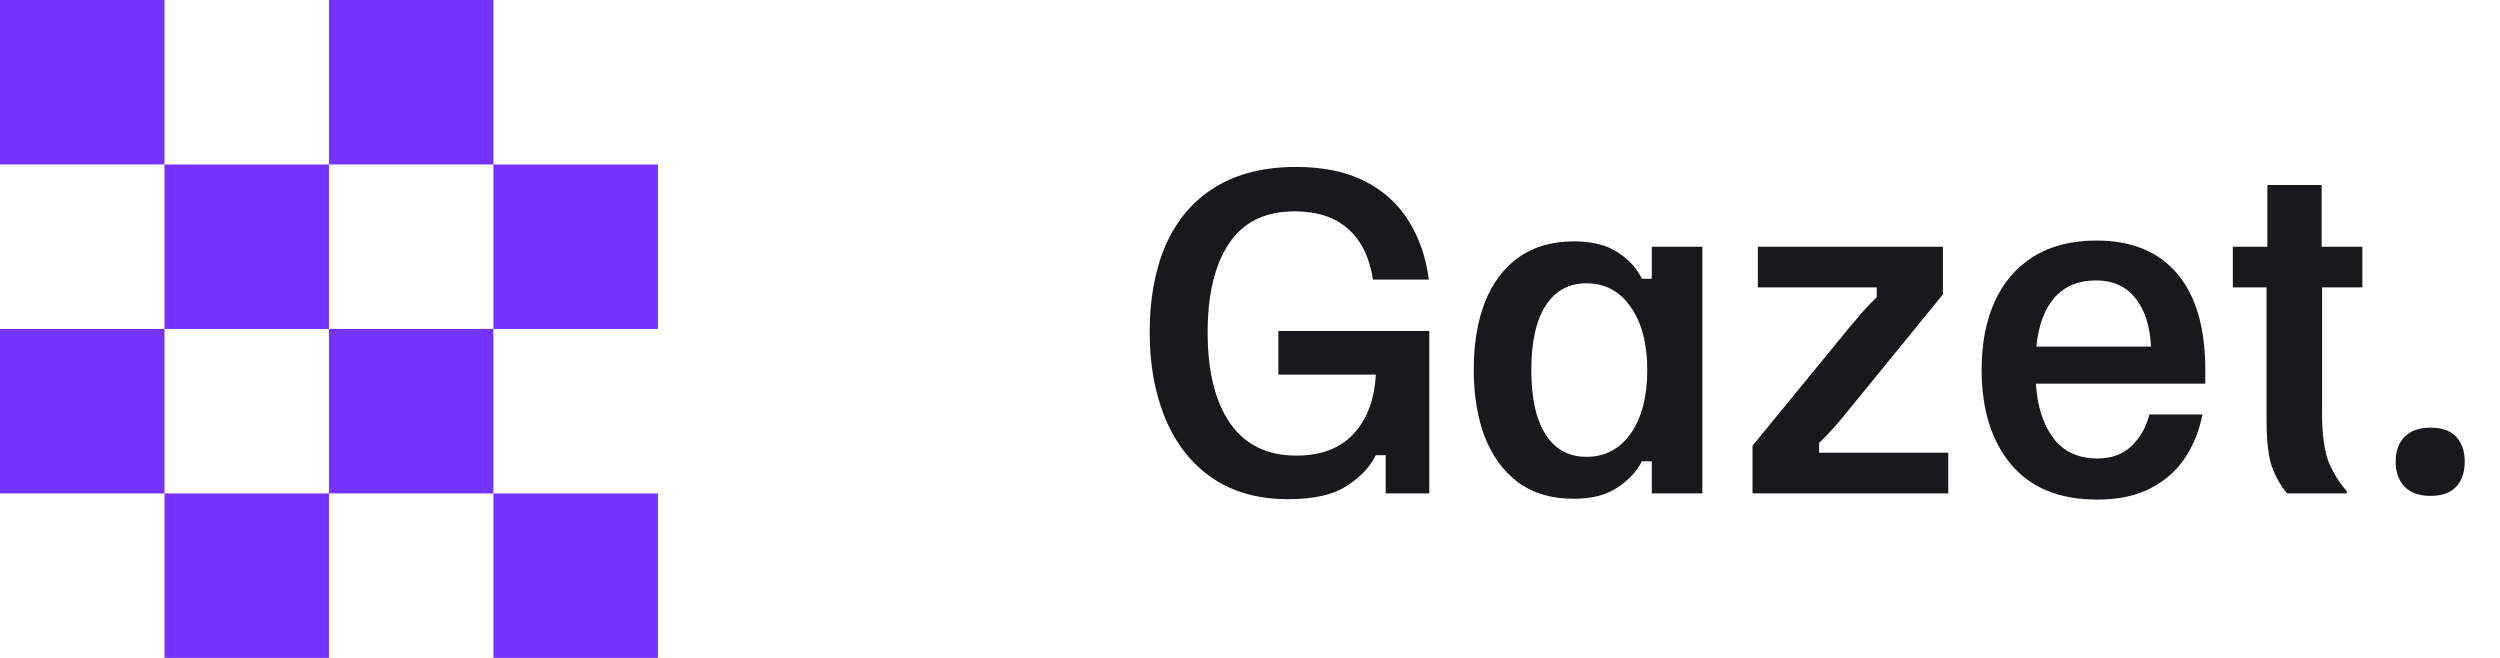
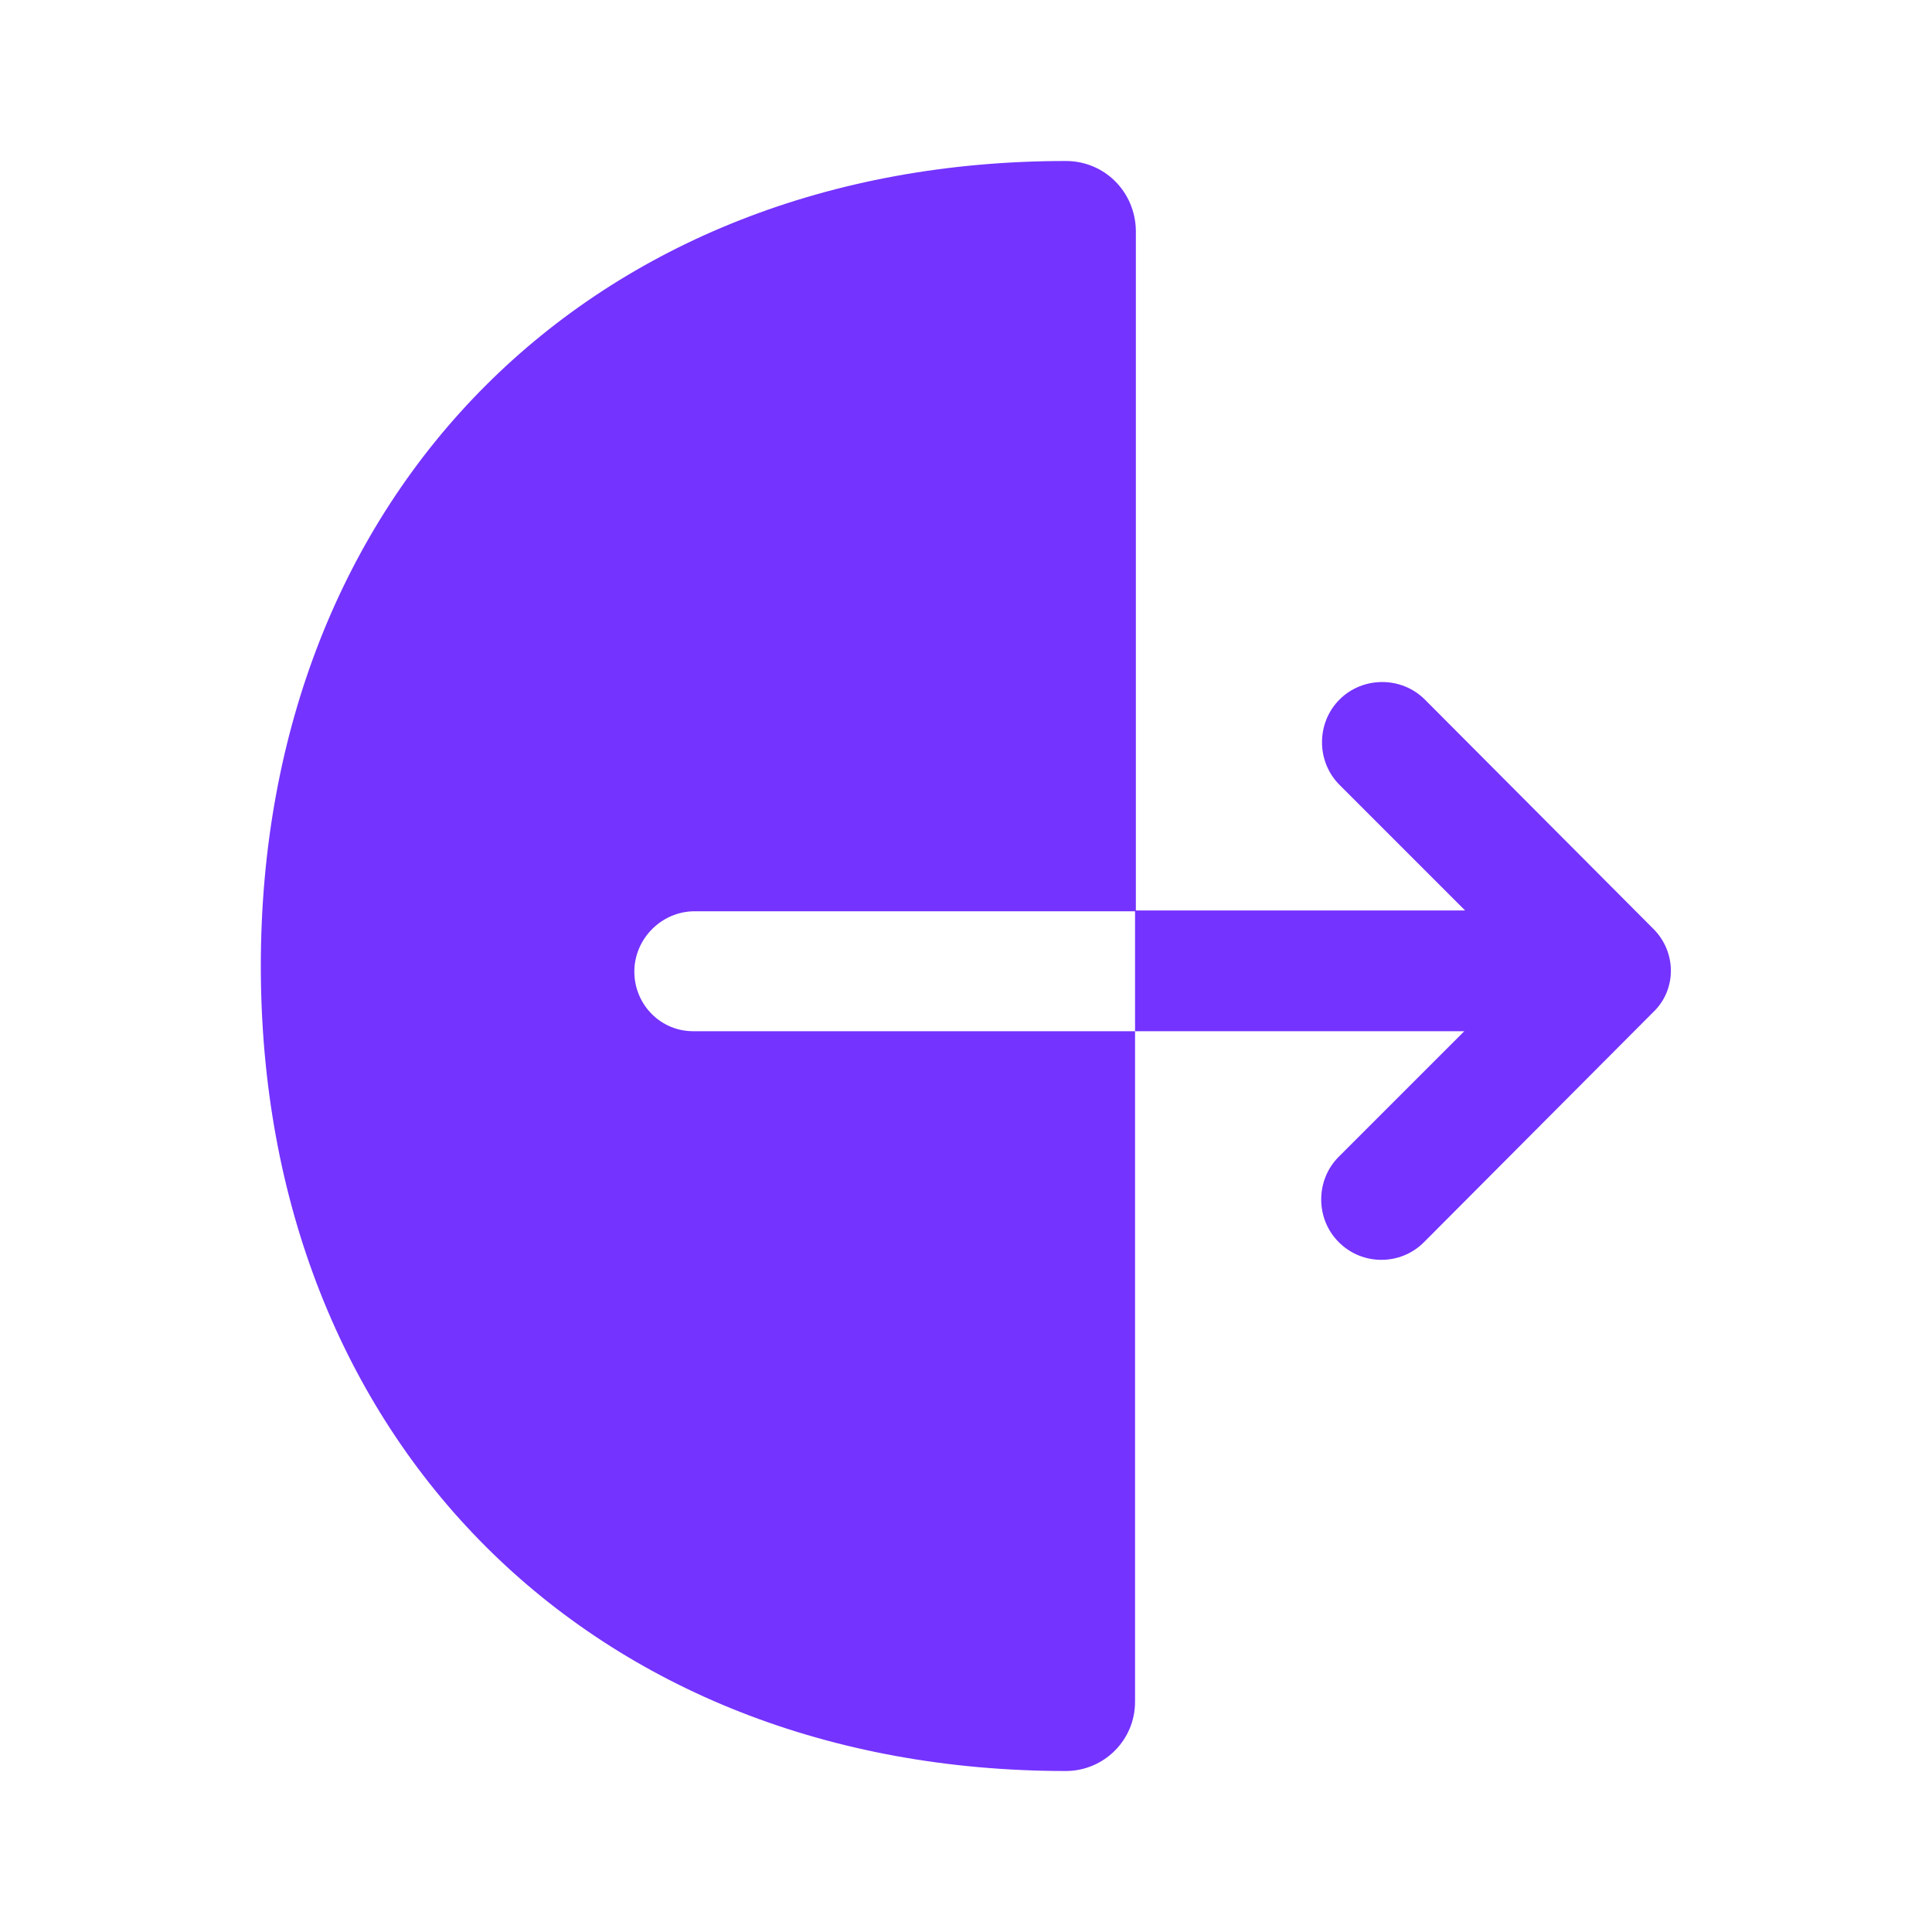
- <svg xmlns="http://www.w3.org/2000/svg" width="152" height="40" viewBox="0 0 152 40" fill="none">
-   <path fill-rule="evenodd" clip-rule="evenodd" d="M0 0H10V10H0V0ZM20 10H10V20H0V30H10V40H20V30H30V40H40V30H30V20H40V10H30V0H20V10ZM20 20H30V10H20V20ZM20 20V30H10V20H20Z" fill="#7433FF" />
-   <path d="M78.325 30.35C76.508 30.35 74.975 29.925 73.725 29.075C72.475 28.225 71.525 27.033 70.875 25.5C70.225 23.967 69.9 22.2 69.9 20.2C69.9 18.167 70.225 16.4 70.875 14.9C71.542 13.383 72.533 12.217 73.85 11.4C75.183 10.567 76.833 10.15 78.8 10.15C80.433 10.15 81.817 10.433 82.95 11C84.083 11.567 84.975 12.367 85.625 13.4C86.275 14.417 86.692 15.617 86.875 17H83.475C83.275 15.667 82.775 14.642 81.975 13.925C81.175 13.208 80.092 12.85 78.725 12.85C76.925 12.85 75.592 13.5 74.725 14.8C73.858 16.1 73.425 17.9 73.425 20.2C73.425 22.583 73.883 24.433 74.8 25.75C75.717 27.05 77.058 27.7 78.825 27.7C80.308 27.7 81.458 27.267 82.275 26.4C83.108 25.517 83.567 24.308 83.65 22.775H77.725V20.125H86.9V30H84.25V27.675H83.65C83.3 28.392 82.708 29.017 81.875 29.55C81.058 30.083 79.875 30.35 78.325 30.35ZM95.679 30.325C94.346 30.325 93.229 30 92.329 29.35C91.429 28.683 90.746 27.758 90.279 26.575C89.829 25.392 89.604 24.025 89.604 22.475C89.604 20.908 89.829 19.542 90.279 18.375C90.746 17.208 91.429 16.3 92.329 15.65C93.246 15 94.371 14.675 95.704 14.675C96.787 14.675 97.662 14.892 98.329 15.325C99.012 15.758 99.512 16.3 99.829 16.95H100.429V15H103.504V30H100.429V28.05H99.829C99.512 28.667 99.012 29.2 98.329 29.65C97.662 30.1 96.779 30.325 95.679 30.325ZM96.454 27.775C97.587 27.775 98.487 27.3 99.154 26.35C99.821 25.383 100.154 24.1 100.154 22.5C100.154 20.9 99.821 19.625 99.154 18.675C98.487 17.708 97.587 17.225 96.454 17.225C95.387 17.225 94.562 17.675 93.979 18.575C93.396 19.475 93.104 20.783 93.104 22.5C93.104 24.217 93.396 25.525 93.979 26.425C94.562 27.325 95.387 27.775 96.454 27.775ZM106.554 30V27.1L112.429 19.925C112.712 19.592 112.996 19.258 113.279 18.925C113.579 18.592 113.854 18.308 114.104 18.075V17.475H106.879V15H118.129V17.9L112.279 25.075C112.012 25.408 111.737 25.733 111.454 26.05C111.187 26.35 110.904 26.642 110.604 26.925V27.525H118.454V30H106.554ZM127.508 30.375C125.224 30.375 123.483 29.667 122.283 28.25C121.083 26.817 120.483 24.892 120.483 22.475C120.483 20.875 120.749 19.492 121.283 18.325C121.816 17.158 122.599 16.25 123.633 15.6C124.683 14.95 125.958 14.625 127.458 14.625C129.608 14.625 131.249 15.3 132.383 16.65C133.516 17.983 134.083 19.942 134.083 22.525V23.325H123.783C123.866 24.692 124.216 25.792 124.833 26.625C125.466 27.458 126.358 27.875 127.508 27.875C128.374 27.875 129.066 27.625 129.583 27.125C130.116 26.625 130.483 25.983 130.683 25.2H133.908C133.724 26.167 133.374 27.042 132.858 27.825C132.358 28.592 131.666 29.208 130.783 29.675C129.899 30.142 128.808 30.375 127.508 30.375ZM123.808 21.075H130.783C130.716 19.792 130.391 18.8 129.808 18.1C129.241 17.4 128.449 17.05 127.433 17.05C126.383 17.05 125.549 17.392 124.933 18.075C124.316 18.758 123.941 19.758 123.808 21.075ZM139.056 30C138.673 29.55 138.364 29.008 138.131 28.375C137.914 27.742 137.806 26.792 137.806 25.525V17.475H135.756V15H137.856V11.25H141.156V15H143.631V17.475H141.181V25.1C141.181 26.433 141.323 27.45 141.606 28.15C141.906 28.833 142.264 29.4 142.681 29.85V30H139.056ZM147.781 30.15C147.098 30.15 146.573 29.967 146.206 29.6C145.839 29.217 145.656 28.708 145.656 28.075C145.656 27.425 145.839 26.917 146.206 26.55C146.573 26.183 147.098 26 147.781 26C148.464 26 148.981 26.183 149.331 26.55C149.681 26.917 149.856 27.425 149.856 28.075C149.856 28.708 149.681 29.217 149.331 29.6C148.981 29.967 148.464 30.15 147.781 30.15Z" fill="#17191C" />
+ <svg xmlns="http://www.w3.org/2000/svg" width="24" height="24" viewBox="0 0 24 24" fill="none">
+   <path d="M7.88 12.07C7.88 11.66 8.22 11.32 8.63 11.32H14.11V2.86C14.1 2.38 13.72 2 13.24 2C7.35 2 3.24 6.11 3.24 12C3.24 17.89 7.35 22 13.24 22C13.71 22 14.1 21.62 14.1 21.14V12.81H8.63C8.21 12.82 7.88 12.48 7.88 12.07Z" fill="#7433FF" />
+   <path d="M20.54 11.54L17.7 8.69C17.41 8.4 16.93 8.4 16.64 8.69C16.35 8.98 16.35 9.46 16.64 9.75L18.2 11.31H14.1V12.81H18.19L16.63 14.37C16.34 14.66 16.34 15.14 16.63 15.43C16.78 15.58 16.97 15.65 17.16 15.65C17.35 15.65 17.54 15.58 17.69 15.43L20.53 12.58C20.83 12.3 20.83 11.83 20.54 11.54Z" fill="#7433FF" />
</svg>
